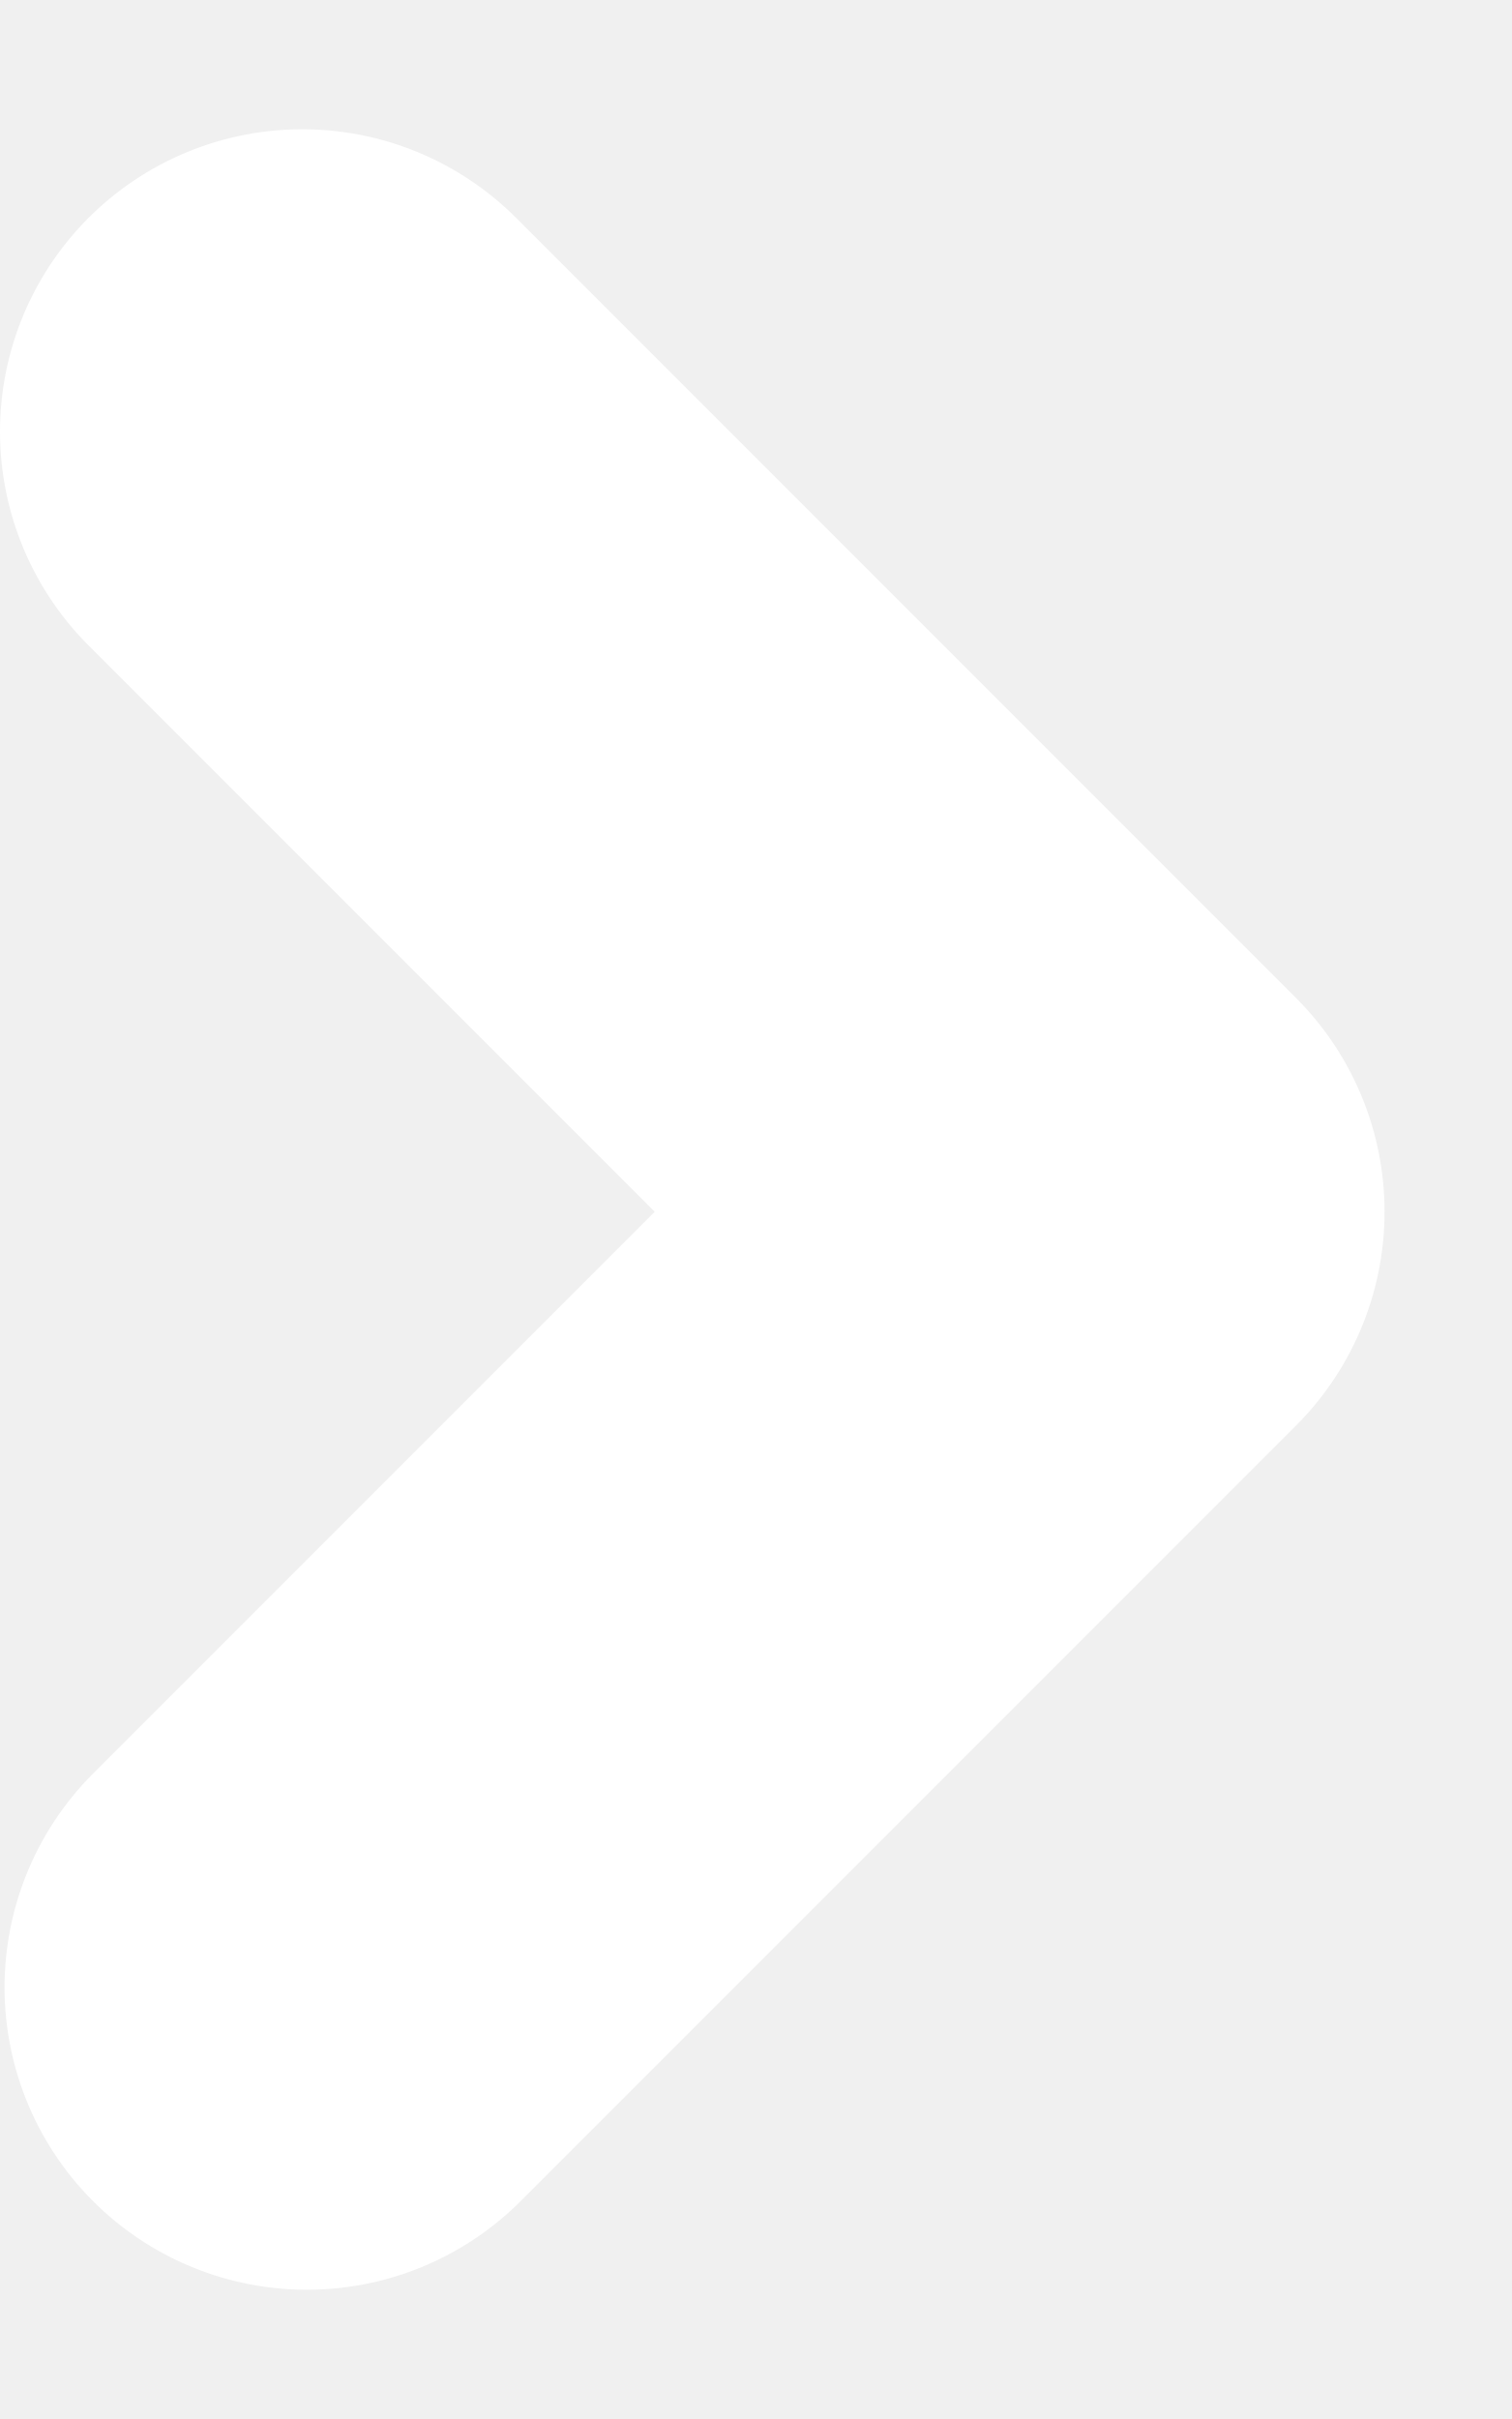
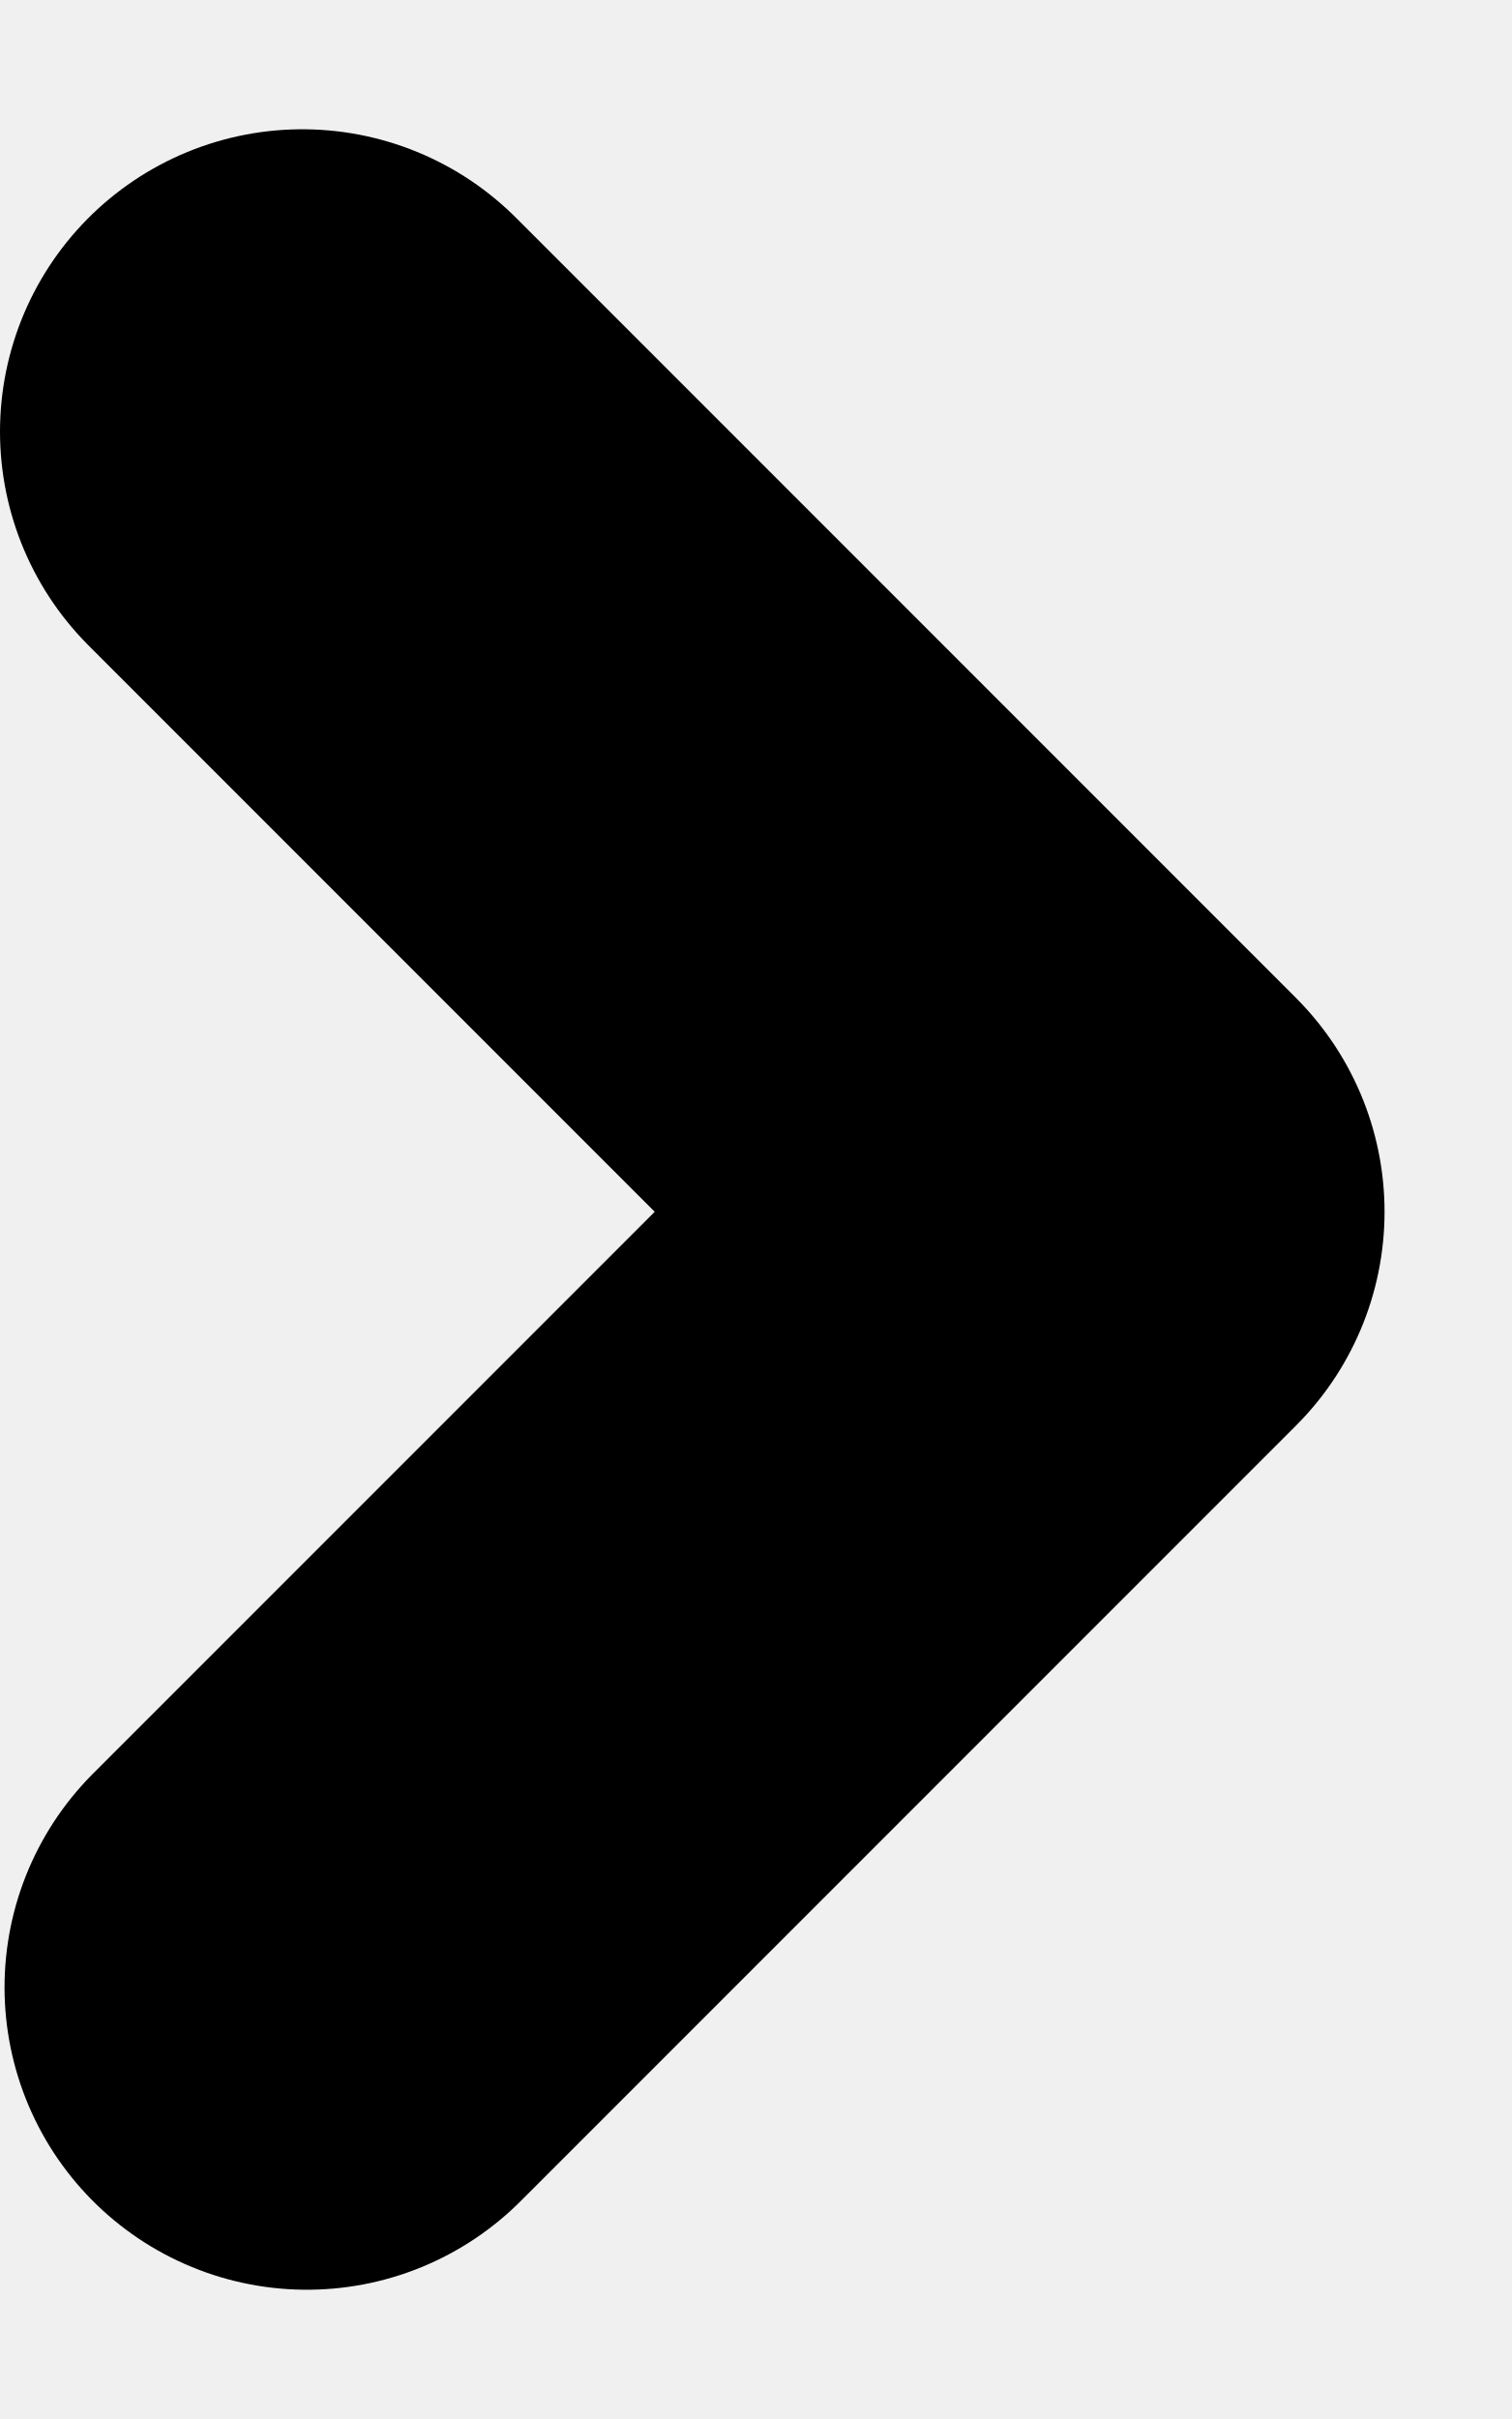
<svg xmlns="http://www.w3.org/2000/svg" width="10" height="16" viewBox="0 0 10 16" fill="none">
  <g id="Layer_1" clip-path="url(#clip0_1_878)">
-     <path id="Vector" d="M2 2.855L7.16 8.015L2.03 13.145" stroke="white" stroke-width="4" stroke-linecap="round" stroke-linejoin="round" />
+     <path id="Vector" d="M2 2.855L7.16 8.015L2.03 13.145" stroke="currentColor" stroke-width="4" stroke-linecap="round" stroke-linejoin="round" />
  </g>
  <defs>
    <clipPath id="clip0_1_878">
-       <rect width="9.16" height="14.29" fill="white" transform="translate(0 0.85498)" />
+       <rect width="9.16" height="14.29" fill="currentColor" transform="translate(0 0.85498)" />
    </clipPath>
  </defs>
</svg>
